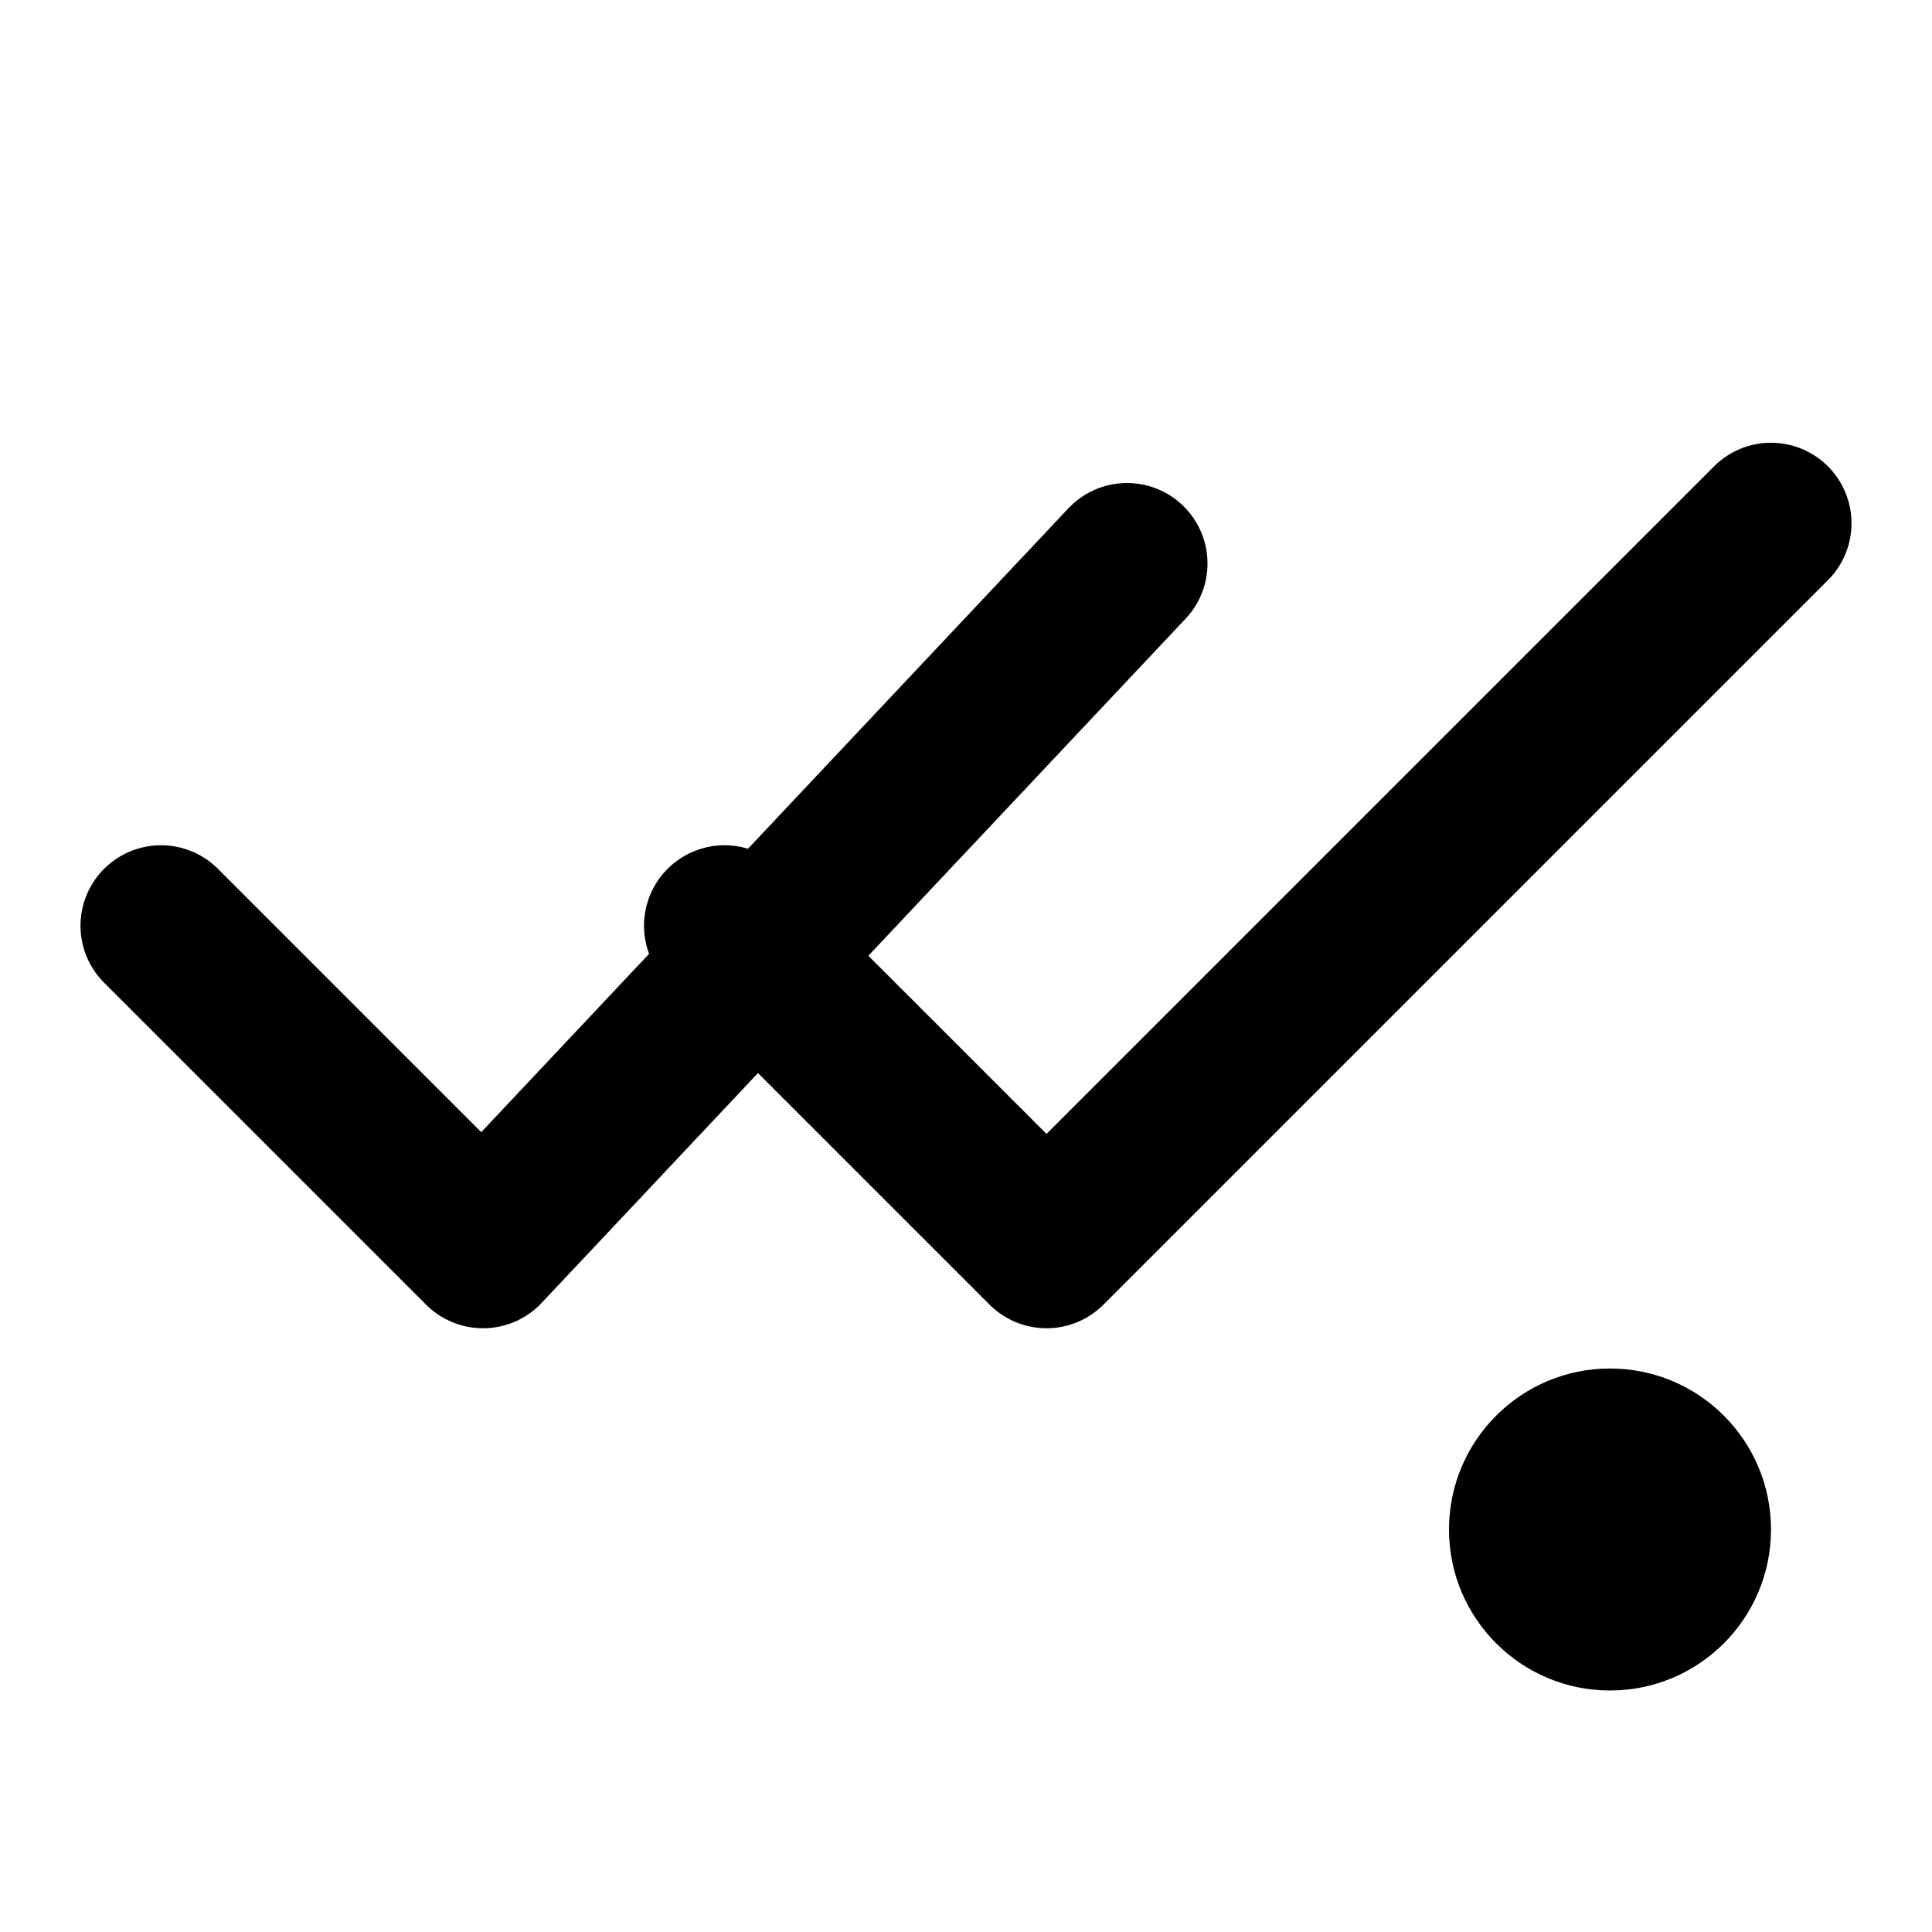
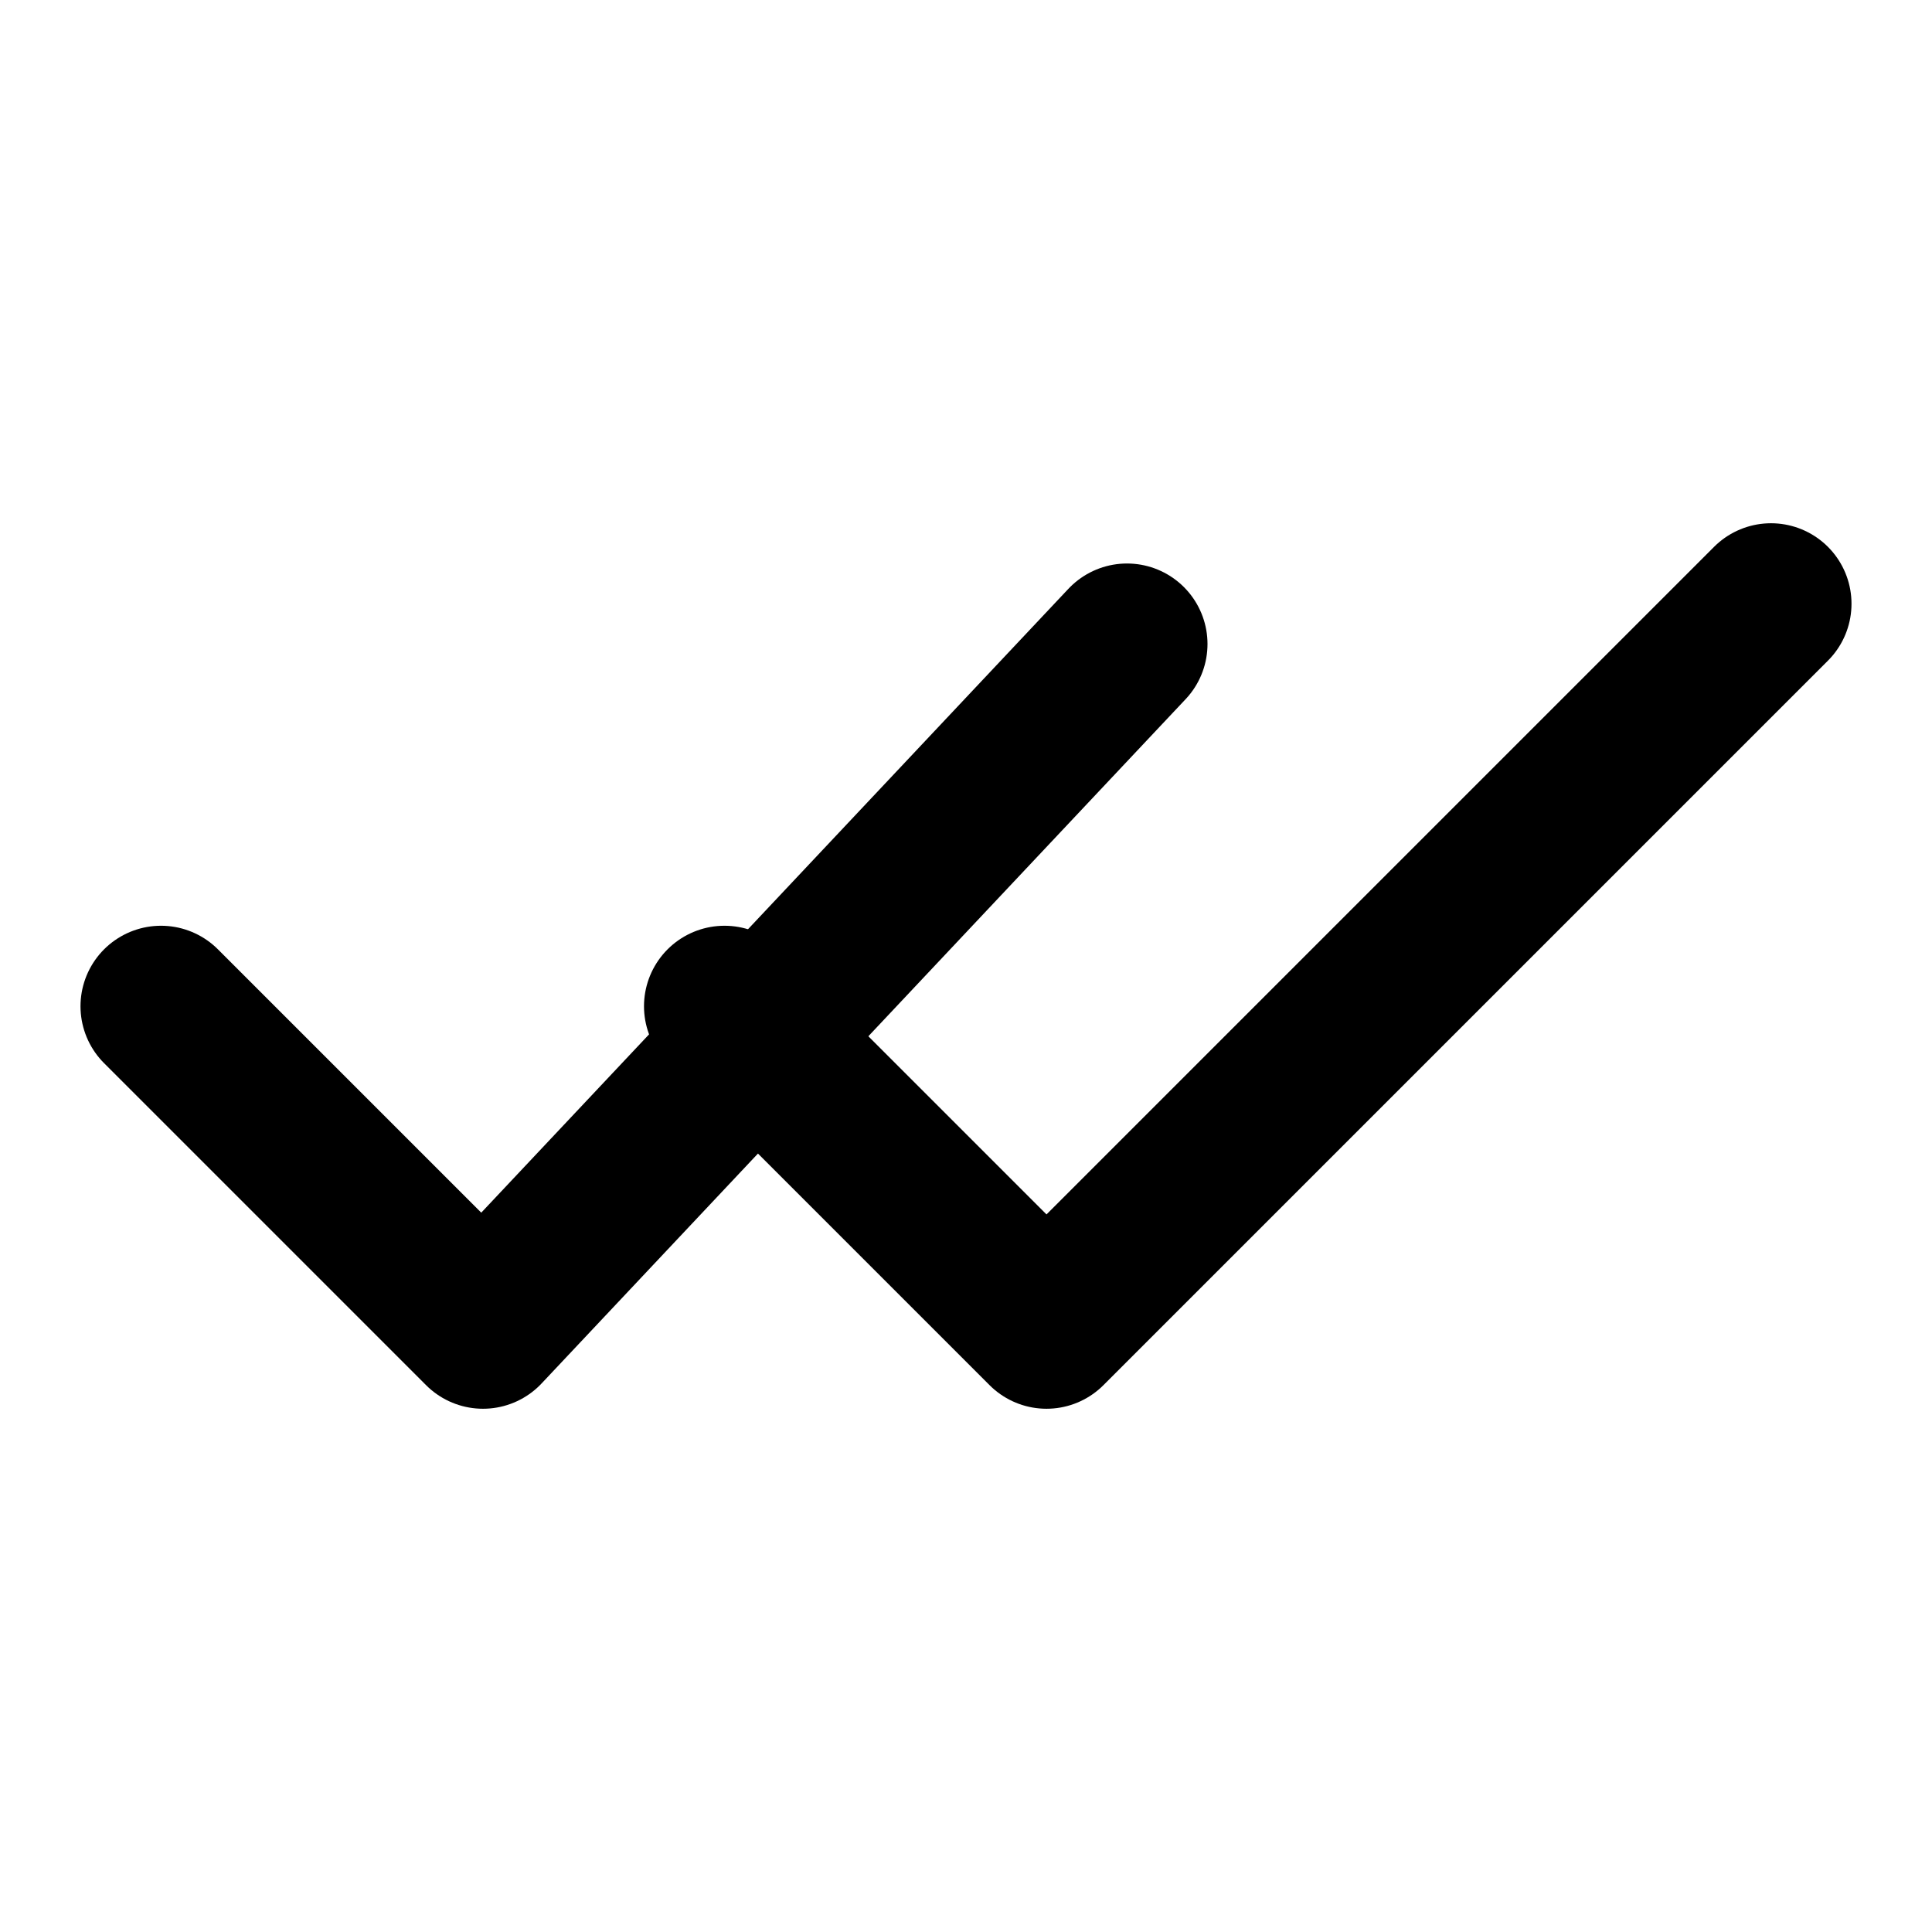
<svg xmlns="http://www.w3.org/2000/svg" viewBox="0 0 24 24" fill="none">
  <g stroke="currentColor" stroke-width="2" stroke-linecap="round" stroke-linejoin="round">
-     <path d="m2 11.5 4 4L14 7" />
-     <path d="m9 11.5 4 4 9-9" />
+     <path d="m2 12.5 4 4L14 8" />
+     <path d="m9 12.5 4 4 9-9" />
  </g>
-   <circle cx="20" cy="19" r="2" fill="currentColor" />
</svg>
